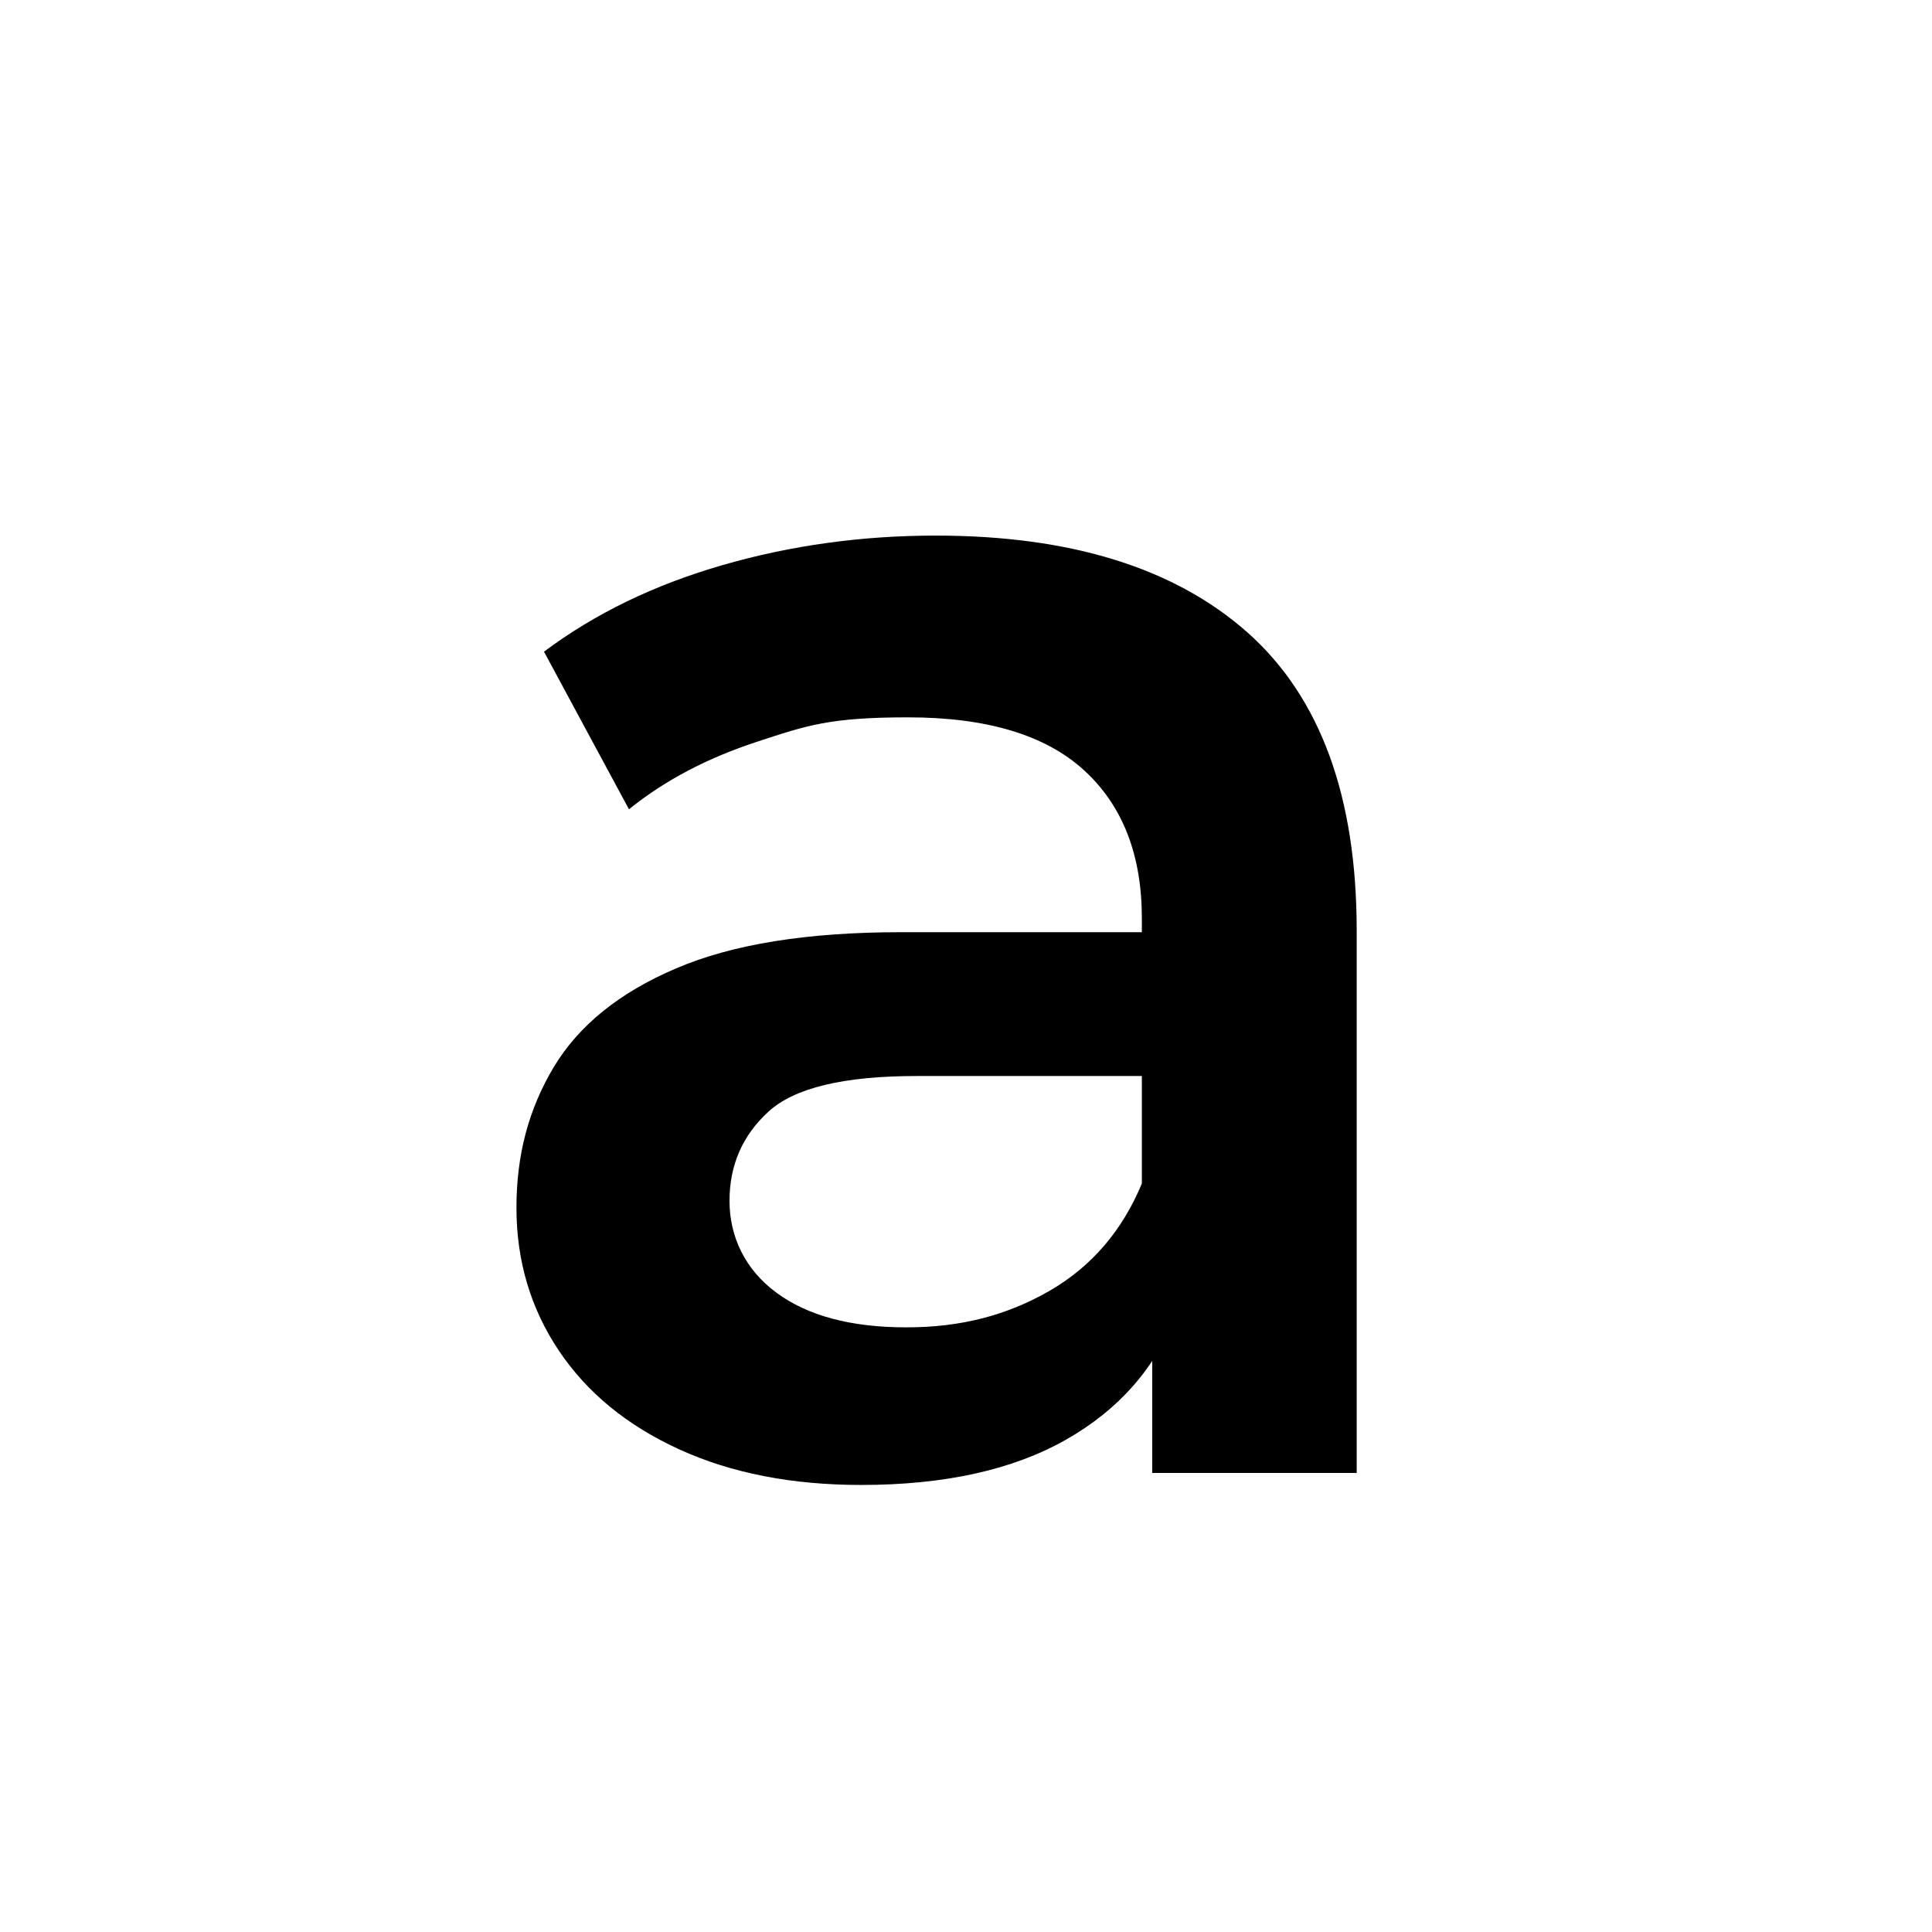
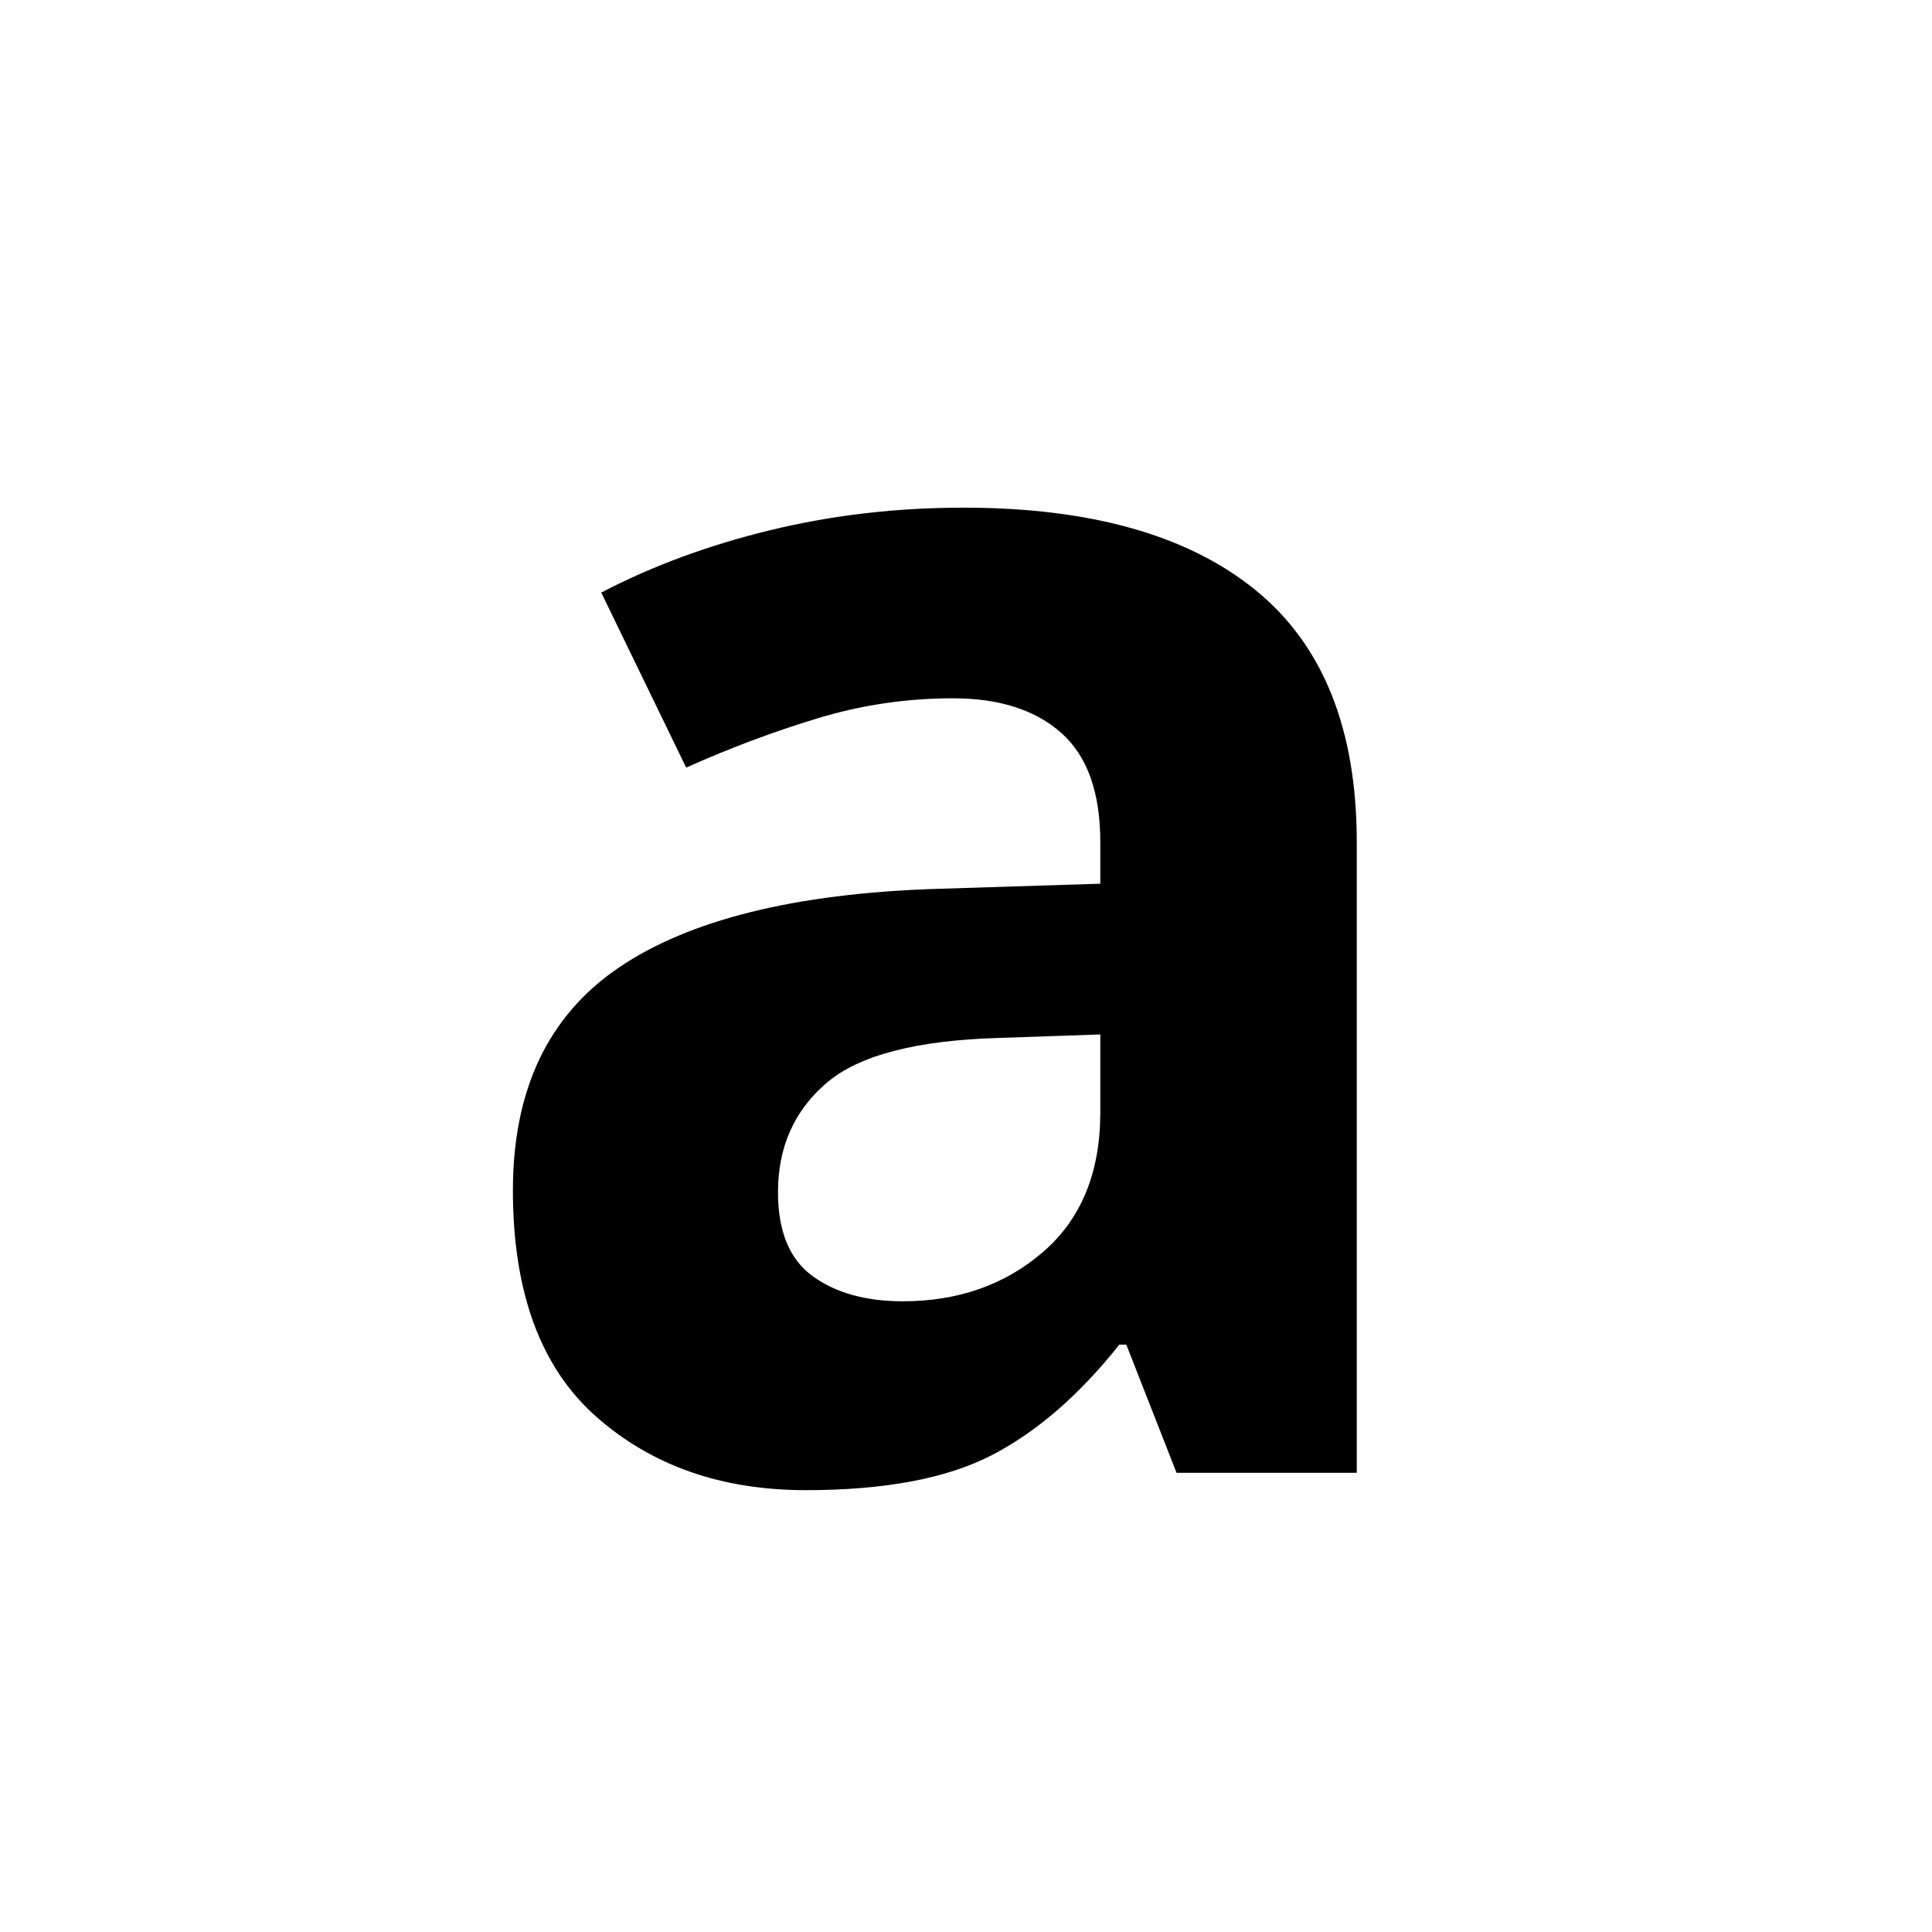
- <svg xmlns="http://www.w3.org/2000/svg" id="Layer_1" version="1.1" viewBox="0 0 1080 1080">
+ <svg xmlns="http://www.w3.org/2000/svg" id="Layer_1" data-name="Layer 1" viewBox="0 0 1080 1080">
  <defs>
    <style>
-       .st0 {
-         isolation: isolate;
+       .cls-1 {
+         font-family: Montserrat-SemiBold, Montserrat;
+         font-size: 968.62px;
+         font-weight: 600;
      }
    </style>
  </defs>
-   <g class="st0">
-     <g class="st0">
-       <path d="M481.4,830.1c-38.7,0-72.6-6.6-101.7-19.9s-51.5-31.6-67.3-55.2c-15.8-23.6-23.7-50.2-23.7-79.9s6.9-55.2,20.8-78.5c13.9-23.2,36.6-41.7,68.3-55.2,31.6-13.6,73.6-20.3,125.9-20.3h150.1v80.4h-141.4c-40.7,0-68.3,6.6-82.8,19.9-14.5,13.2-21.8,29.9-21.8,49.9s8.7,38.4,26.2,51.3c17.4,12.9,41.7,19.4,72.6,19.4s56.3-6.8,79.9-20.3c23.6-13.6,40.8-33.6,51.8-60.1l19.4,72.6c-11.6,30.4-32.3,53.9-62,70.7-29.7,16.8-67.8,25.2-114.3,25.2ZM644.1,823.3v-105.6l-5.8-21.3v-183.1c0-35.5-10.8-63.1-32.4-82.8-21.6-19.7-54.4-29.5-98.3-29.5s-56.5,4.5-84.3,13.6c-27.8,9.1-51.7,21.6-71.7,37.8l-47.5-88.1c28.4-21.3,61.7-37.4,99.8-48.4,38.1-11,77.8-16.5,119.1-16.5,75.6,0,133.7,18.1,174.4,54.2,40.7,36.2,61,91.7,61,166.6v303.2h-114.3Z" />
-     </g>
-   </g>
+   <text class="cls-1" transform="translate(246.03 823.32)">
+     <tspan x="0" y="0">a</tspan>
+   </text>
</svg>
